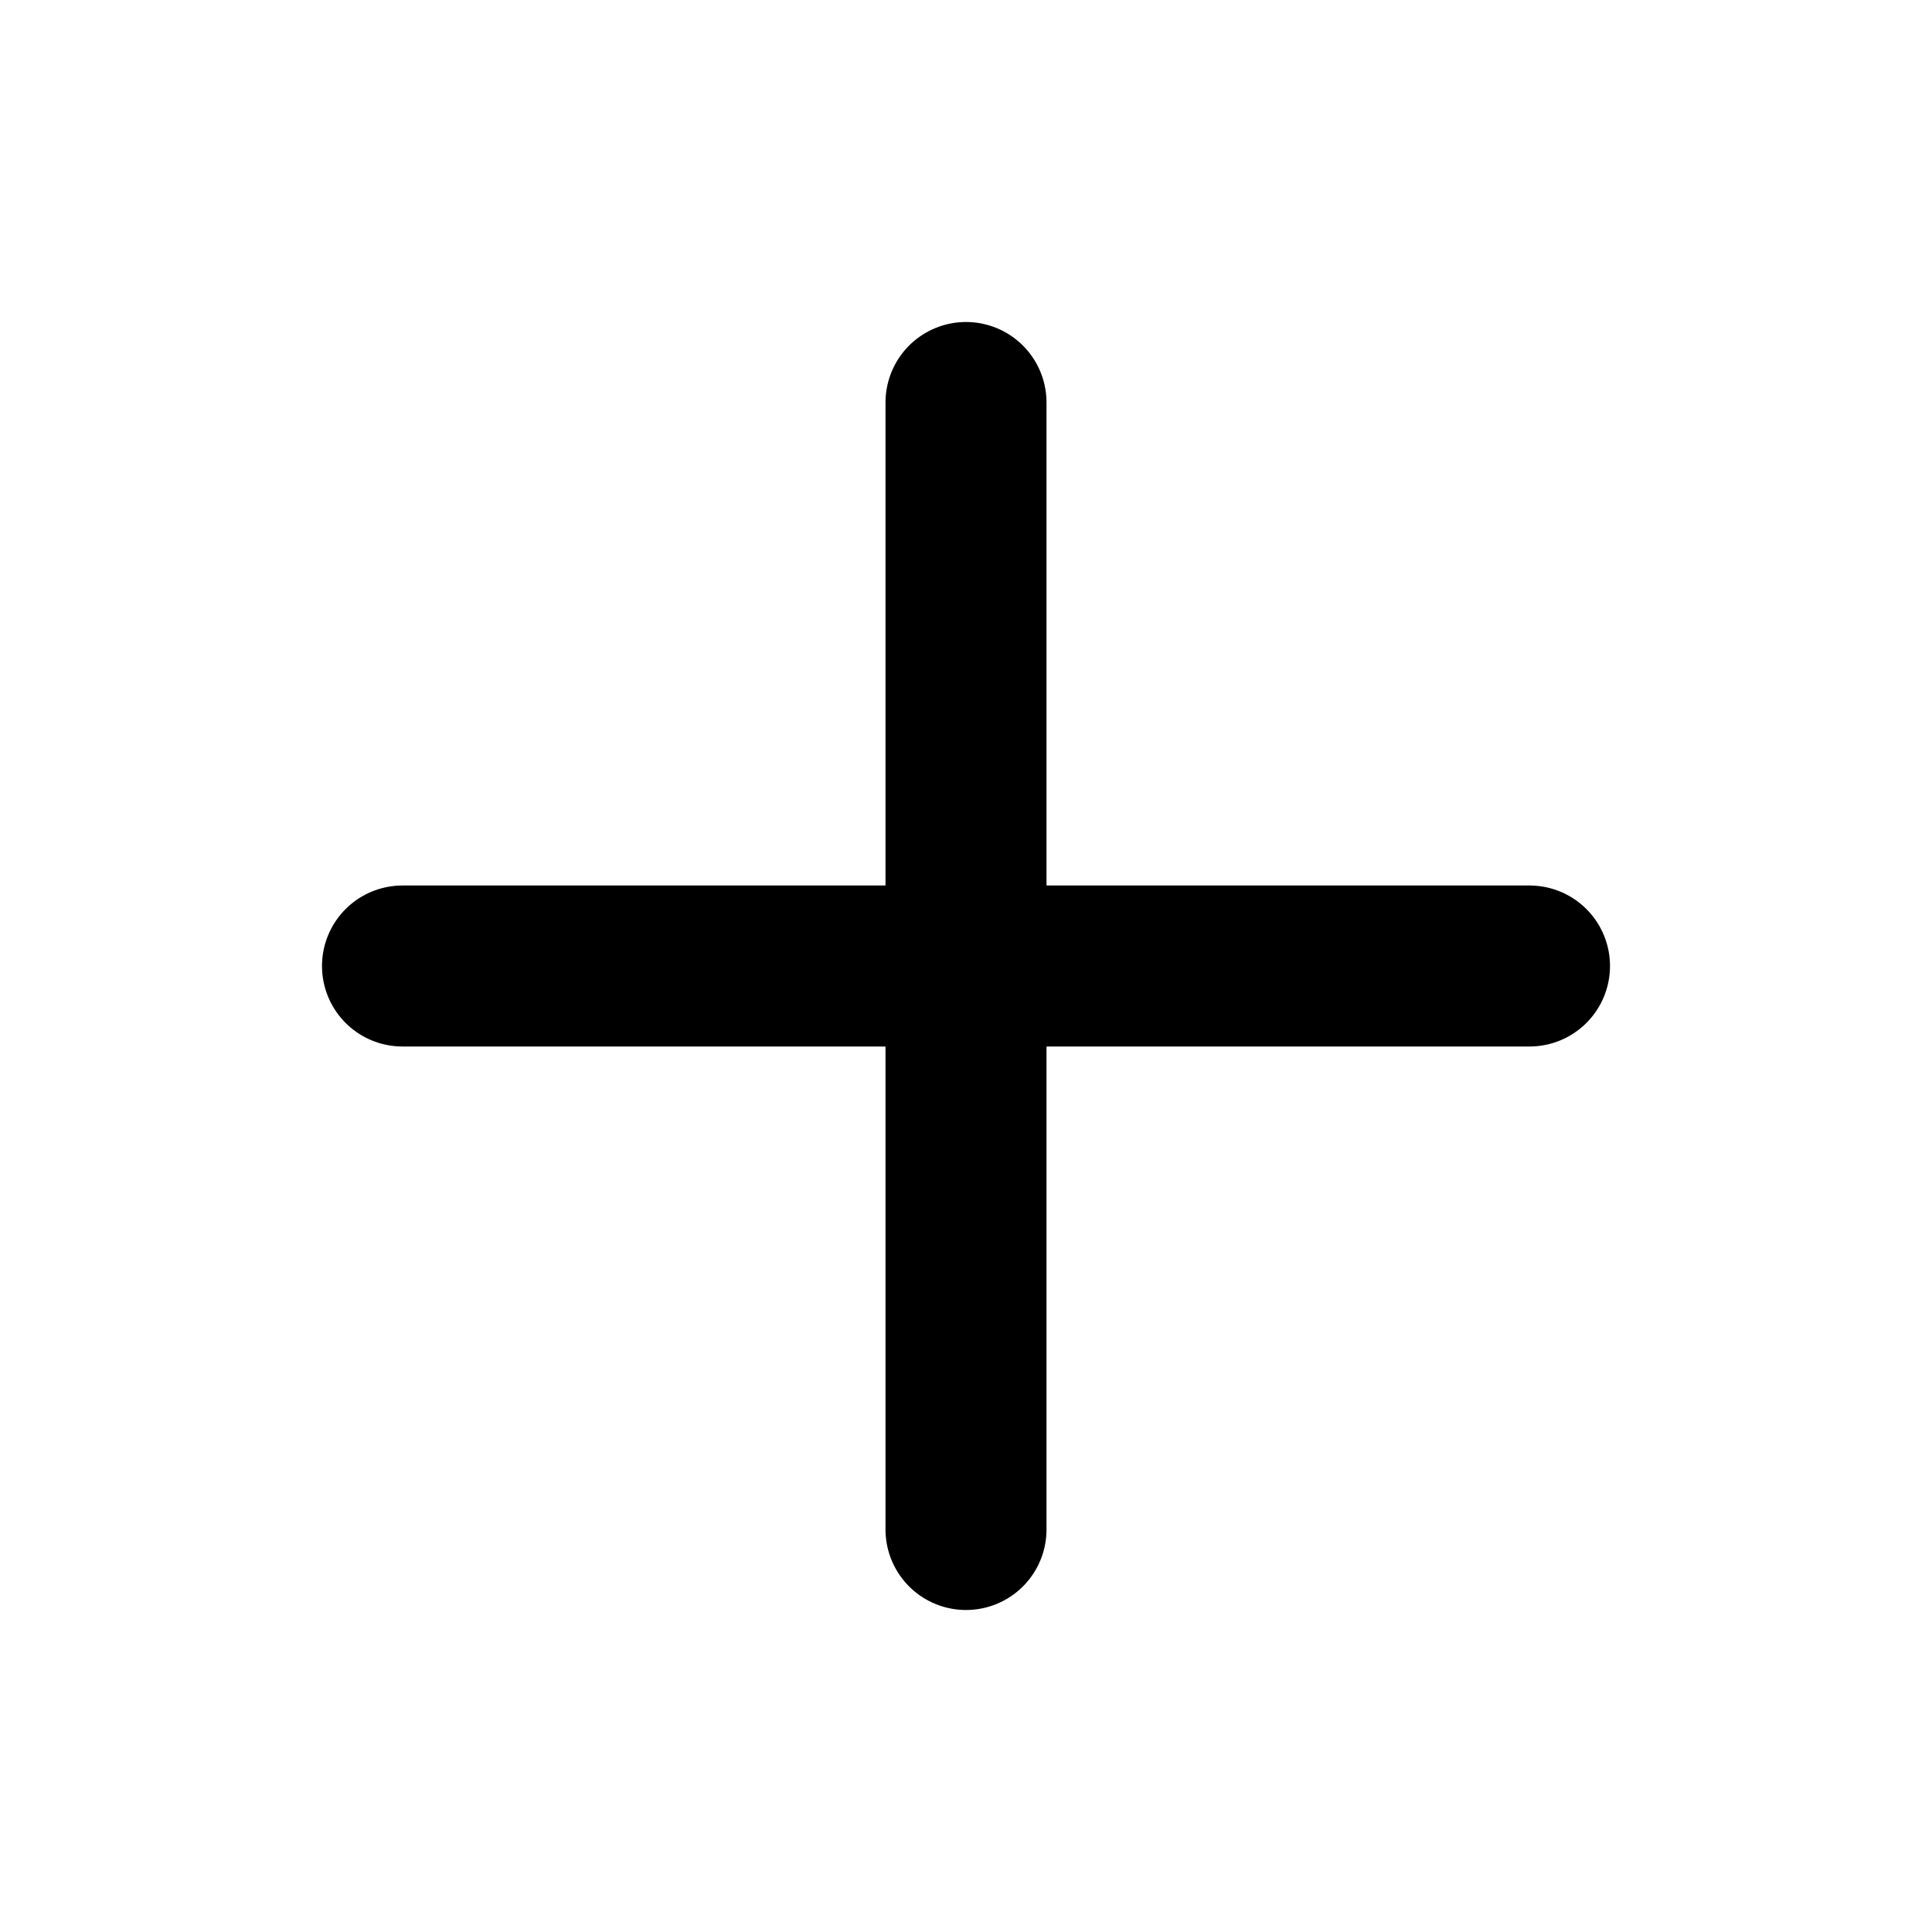
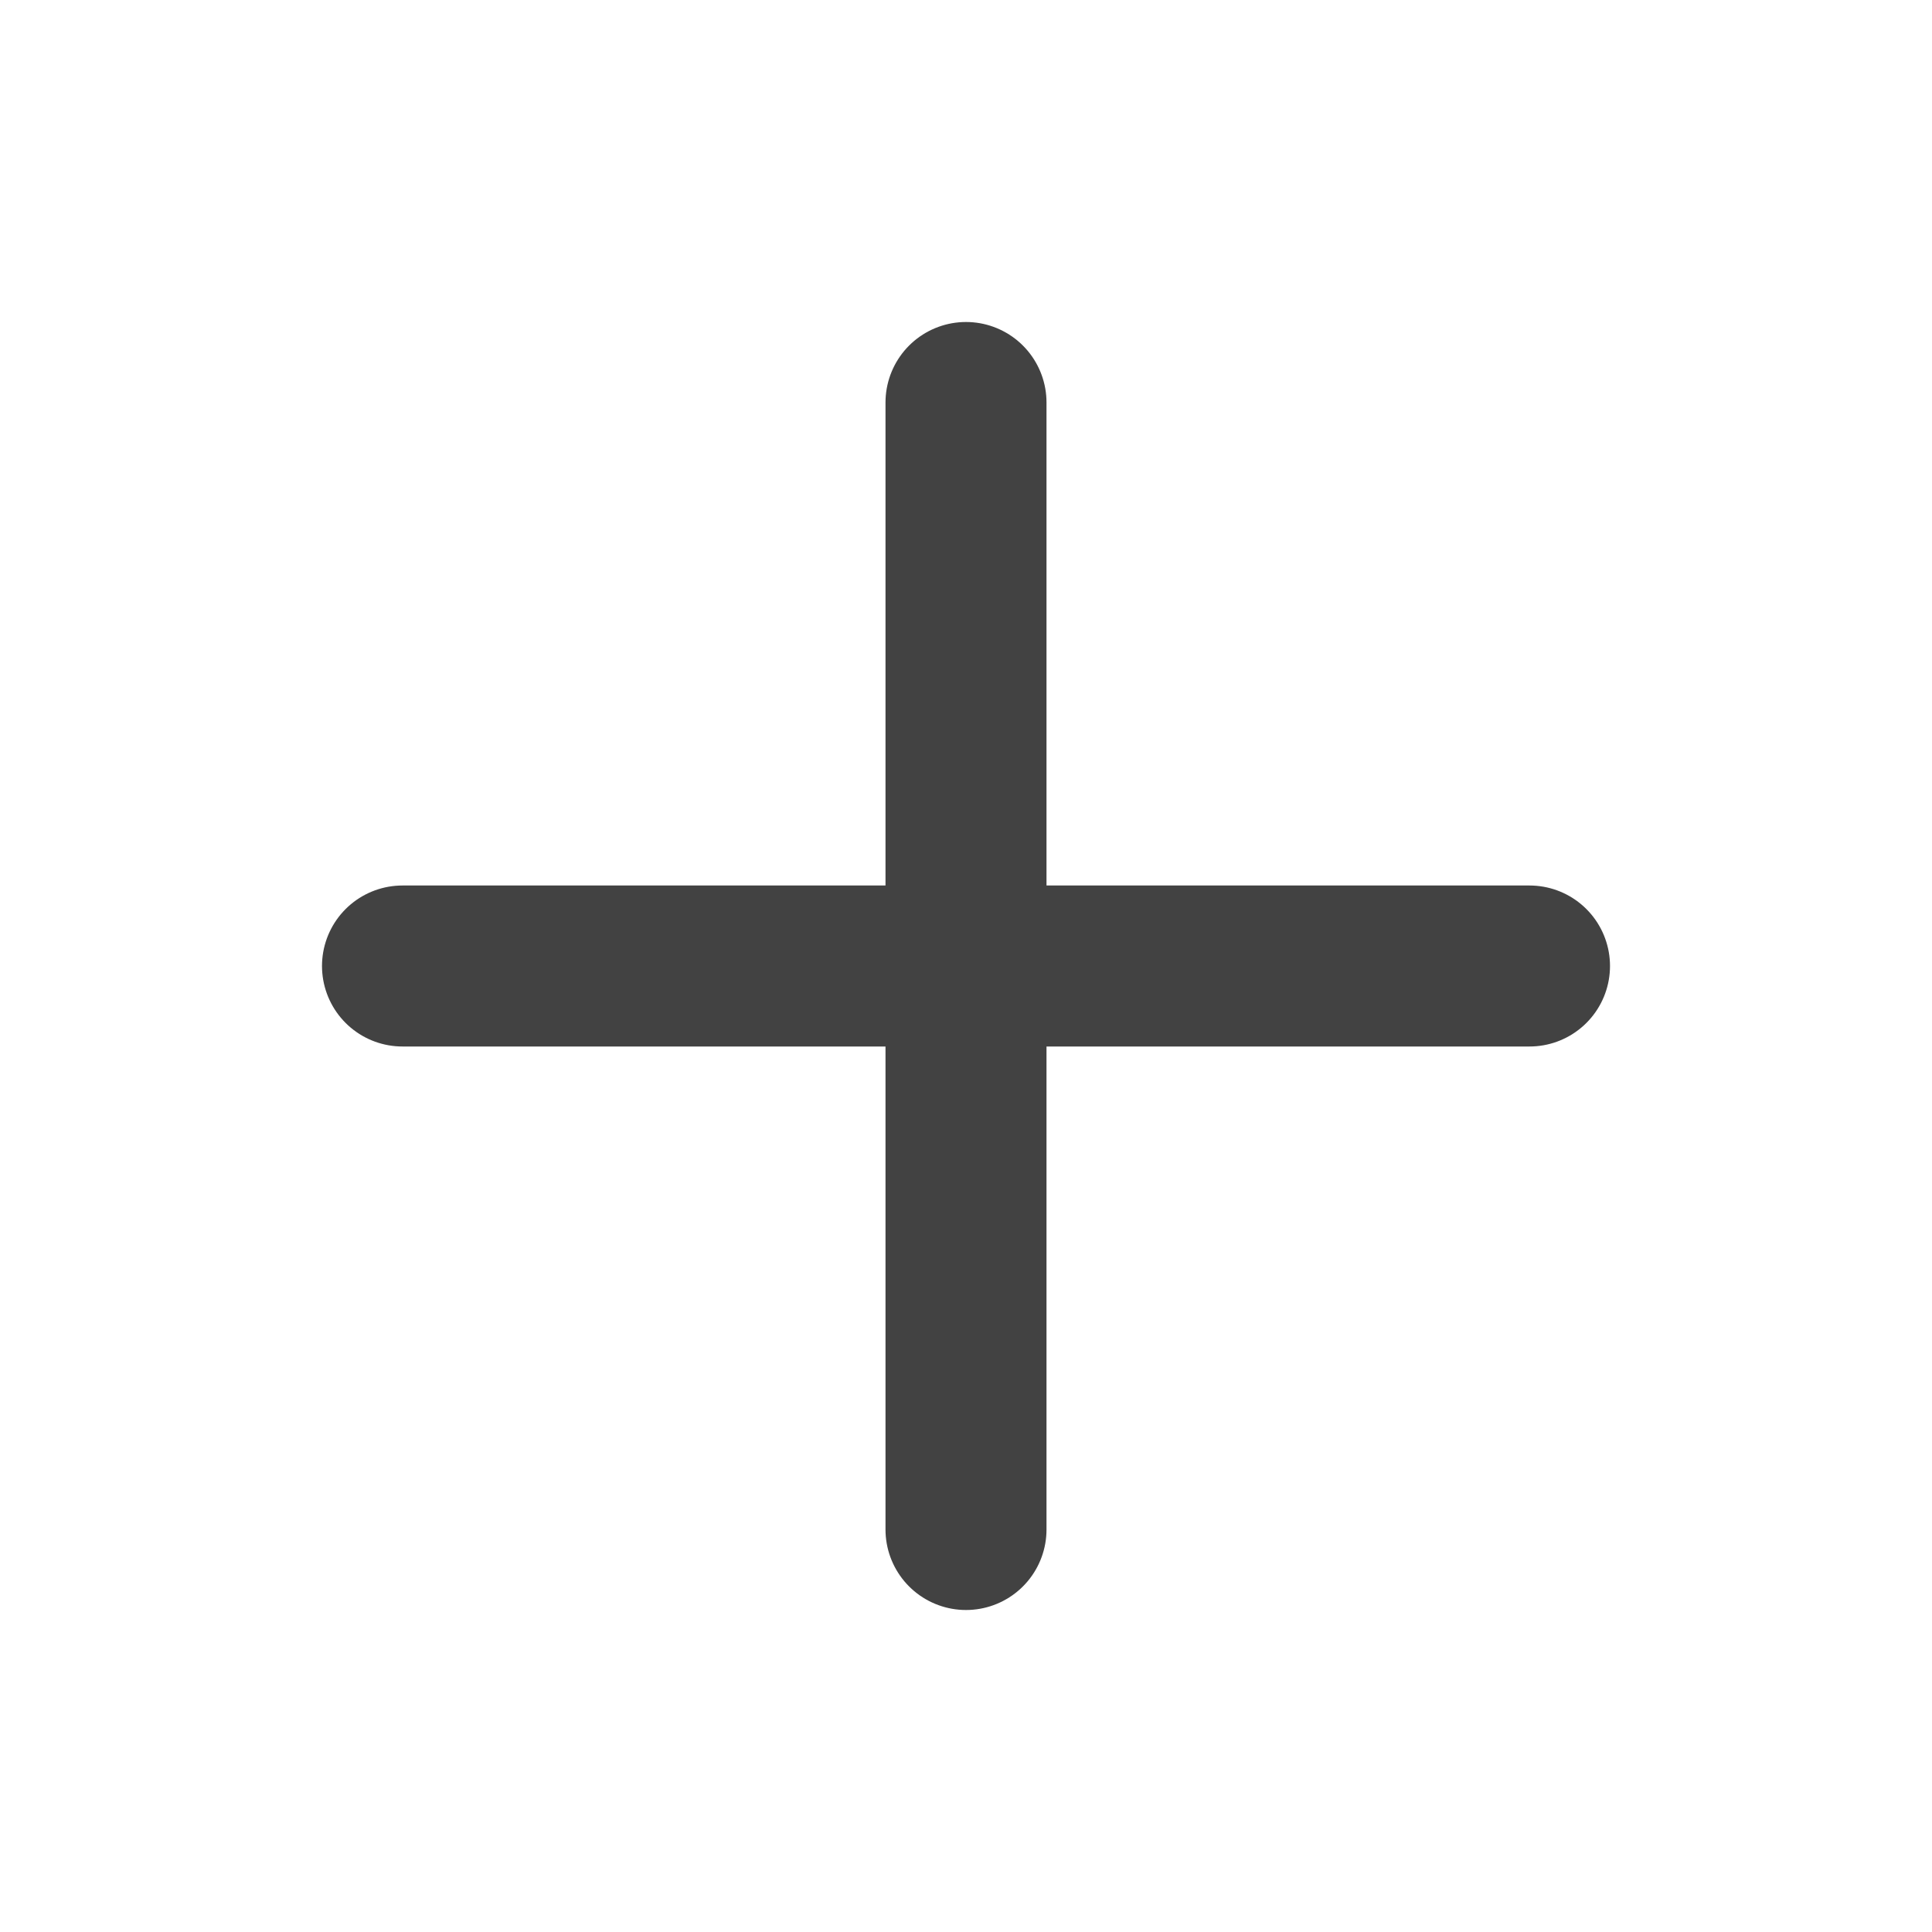
- <svg xmlns="http://www.w3.org/2000/svg" width="24" height="24" viewBox="0 0 24 24" fill="none" stroke="currentColor" stroke-width="2" stroke-linecap="round" stroke-linejoin="round" class="feather feather-plus">
+ <svg xmlns="http://www.w3.org/2000/svg" width="24" height="24" viewBox="0 0 24 24" fill="none" stroke="#424242" stroke-width="2" stroke-linecap="round" stroke-linejoin="round" class="feather feather-plus">
  <line x1="12" y1="5" x2="12" y2="19" />
  <line x1="5" y1="12" x2="19" y2="12" />
</svg>
